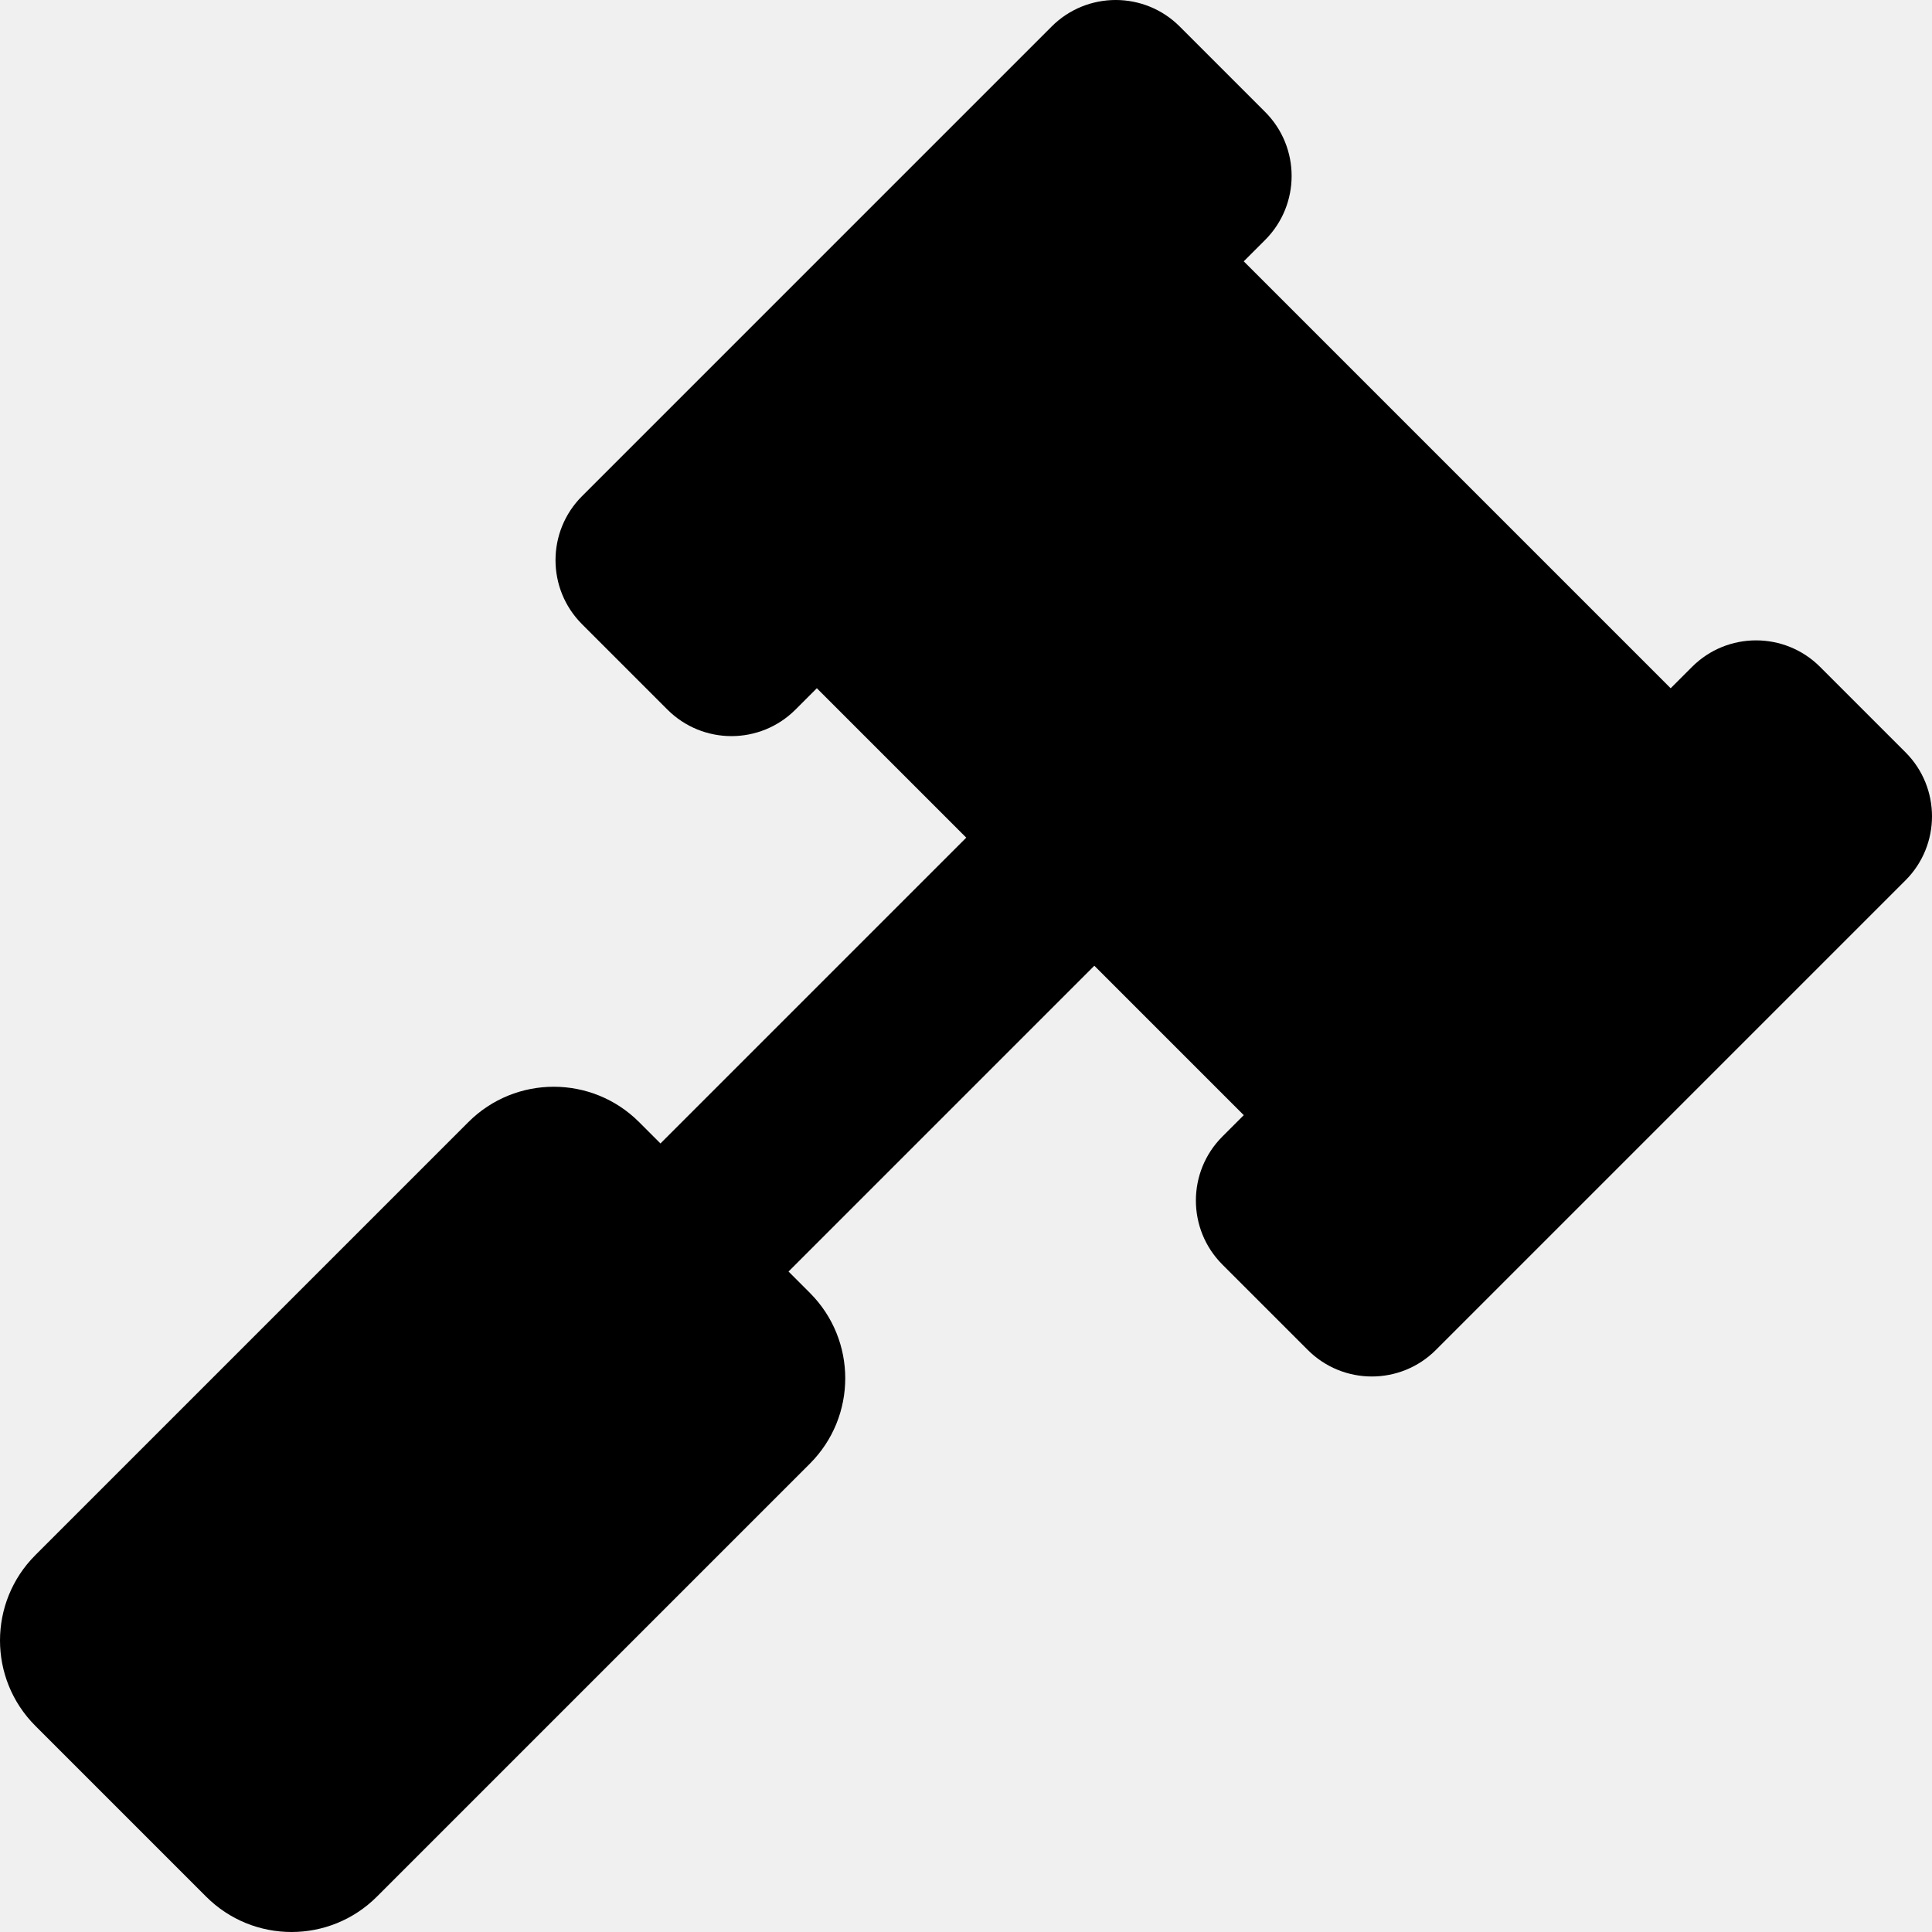
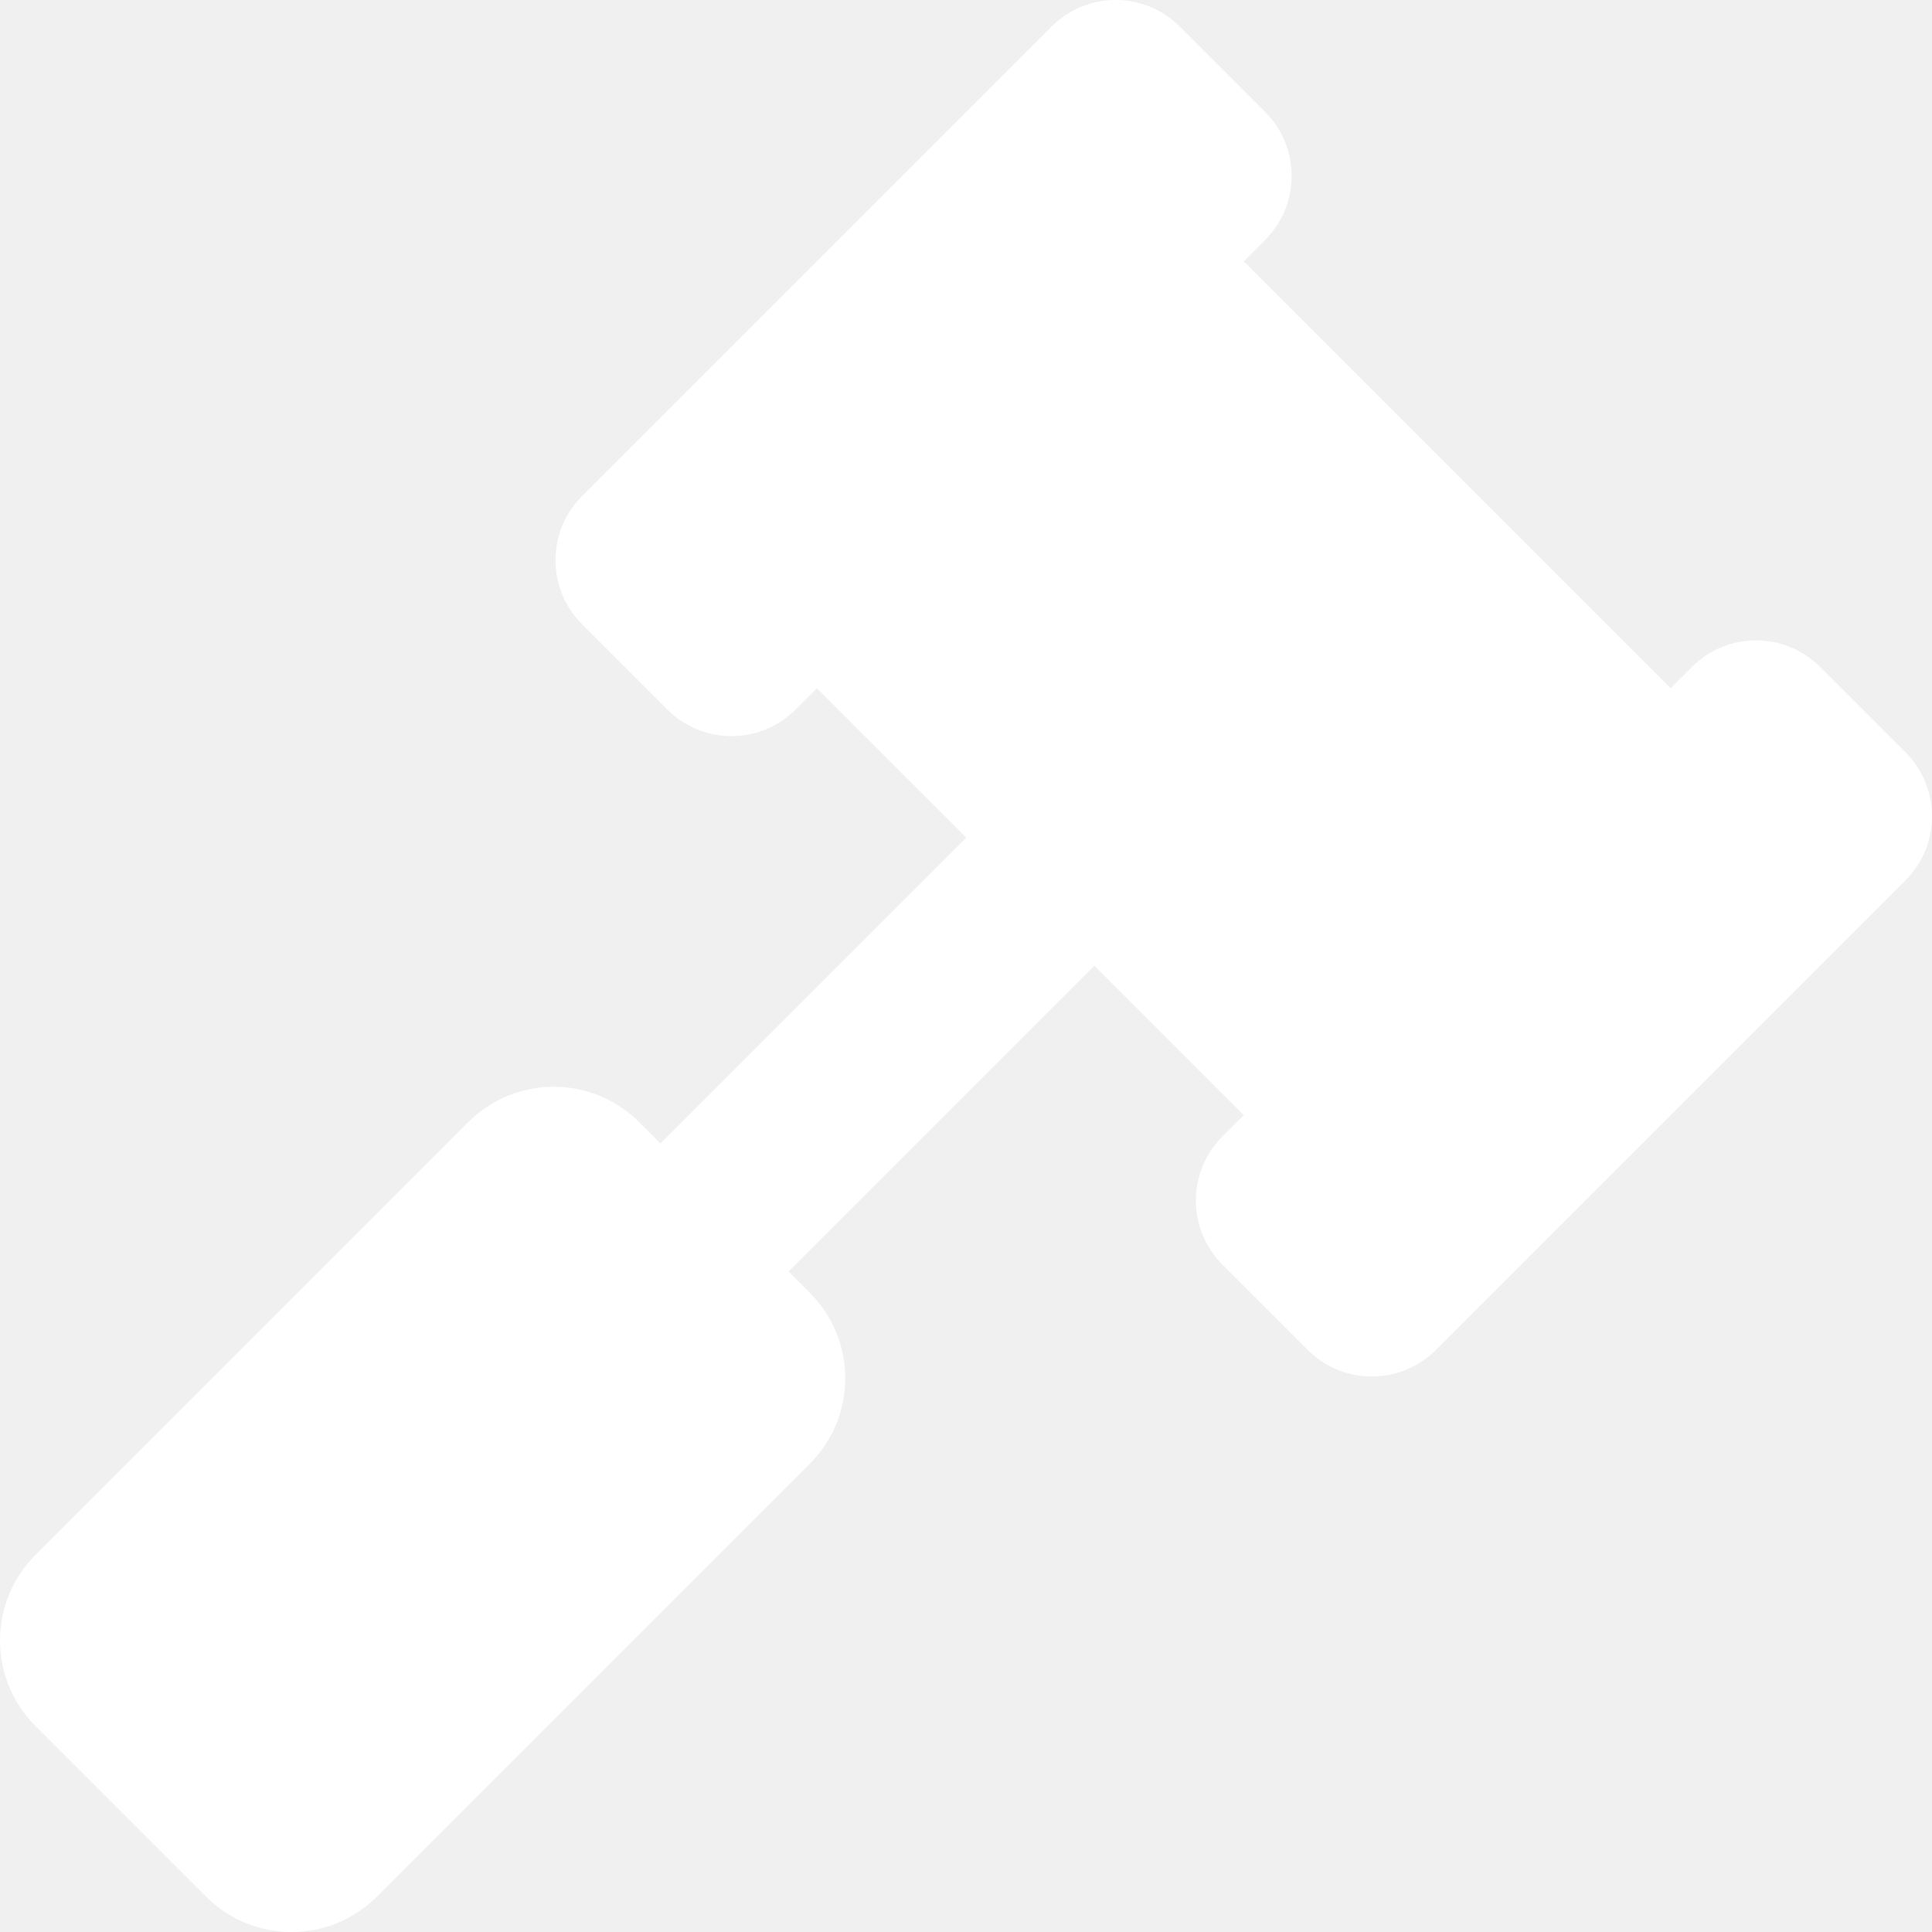
- <svg xmlns="http://www.w3.org/2000/svg" aria-hidden="true" focusable="false" data-prefix="fas" data-icon="gavel" class="svg-inline--fa fa-gavel fa-w-16" role="img" viewBox="0 0 512 512">
-   <path fill="currentColor" d="M504.971 199.362l-22.627-22.627c-9.373-9.373-24.569-9.373-33.941 0l-5.657 5.657L329.608 69.255l5.657-5.657c9.373-9.373 9.373-24.569 0-33.941L312.638 7.029c-9.373-9.373-24.569-9.373-33.941 0L154.246 131.48c-9.373 9.373-9.373 24.569 0 33.941l22.627 22.627c9.373 9.373 24.569 9.373 33.941 0l5.657-5.657 39.598 39.598-81.04 81.04-5.657-5.657c-12.497-12.497-32.758-12.497-45.255 0L9.373 412.118c-12.497 12.497-12.497 32.758 0 45.255l45.255 45.255c12.497 12.497 32.758 12.497 45.255 0l114.745-114.745c12.497-12.497 12.497-32.758 0-45.255l-5.657-5.657 81.04-81.04 39.598 39.598-5.657 5.657c-9.373 9.373-9.373 24.569 0 33.941l22.627 22.627c9.373 9.373 24.569 9.373 33.941 0l124.451-124.451c9.372-9.372 9.372-24.568 0-33.941z" />
+ <svg xmlns="http://www.w3.org/2000/svg" width="512" height="512" viewBox="0 0 512 512" fill="none">
+   <path d="M504.971 199.362L482.344 176.735C472.971 167.362 457.775 167.362 448.403 176.735L442.746 182.392L329.608 69.255L335.265 63.598C344.638 54.225 344.638 39.029 335.265 29.657L312.638 7.029C303.265 -2.344 288.069 -2.344 278.697 7.029L154.246 131.48C144.873 140.853 144.873 156.049 154.246 165.421L176.873 188.048C186.246 197.421 201.442 197.421 210.814 188.048L216.471 182.391L256.069 221.989L175.029 303.029L169.372 297.372C156.875 284.875 136.614 284.875 124.117 297.372L9.373 412.118C-3.124 424.615 -3.124 444.876 9.373 457.373L54.628 502.628C67.125 515.125 87.386 515.125 99.883 502.628L214.628 387.883C227.125 375.386 227.125 355.125 214.628 342.628L208.971 336.971L290.011 255.931L329.609 295.529L323.952 301.186C314.579 310.559 314.579 325.755 323.952 335.127L346.579 357.754C355.952 367.127 371.148 367.127 380.52 357.754L504.971 233.303C514.343 223.931 514.343 208.735 504.971 199.362V199.362Z" fill="white" />
</svg>
